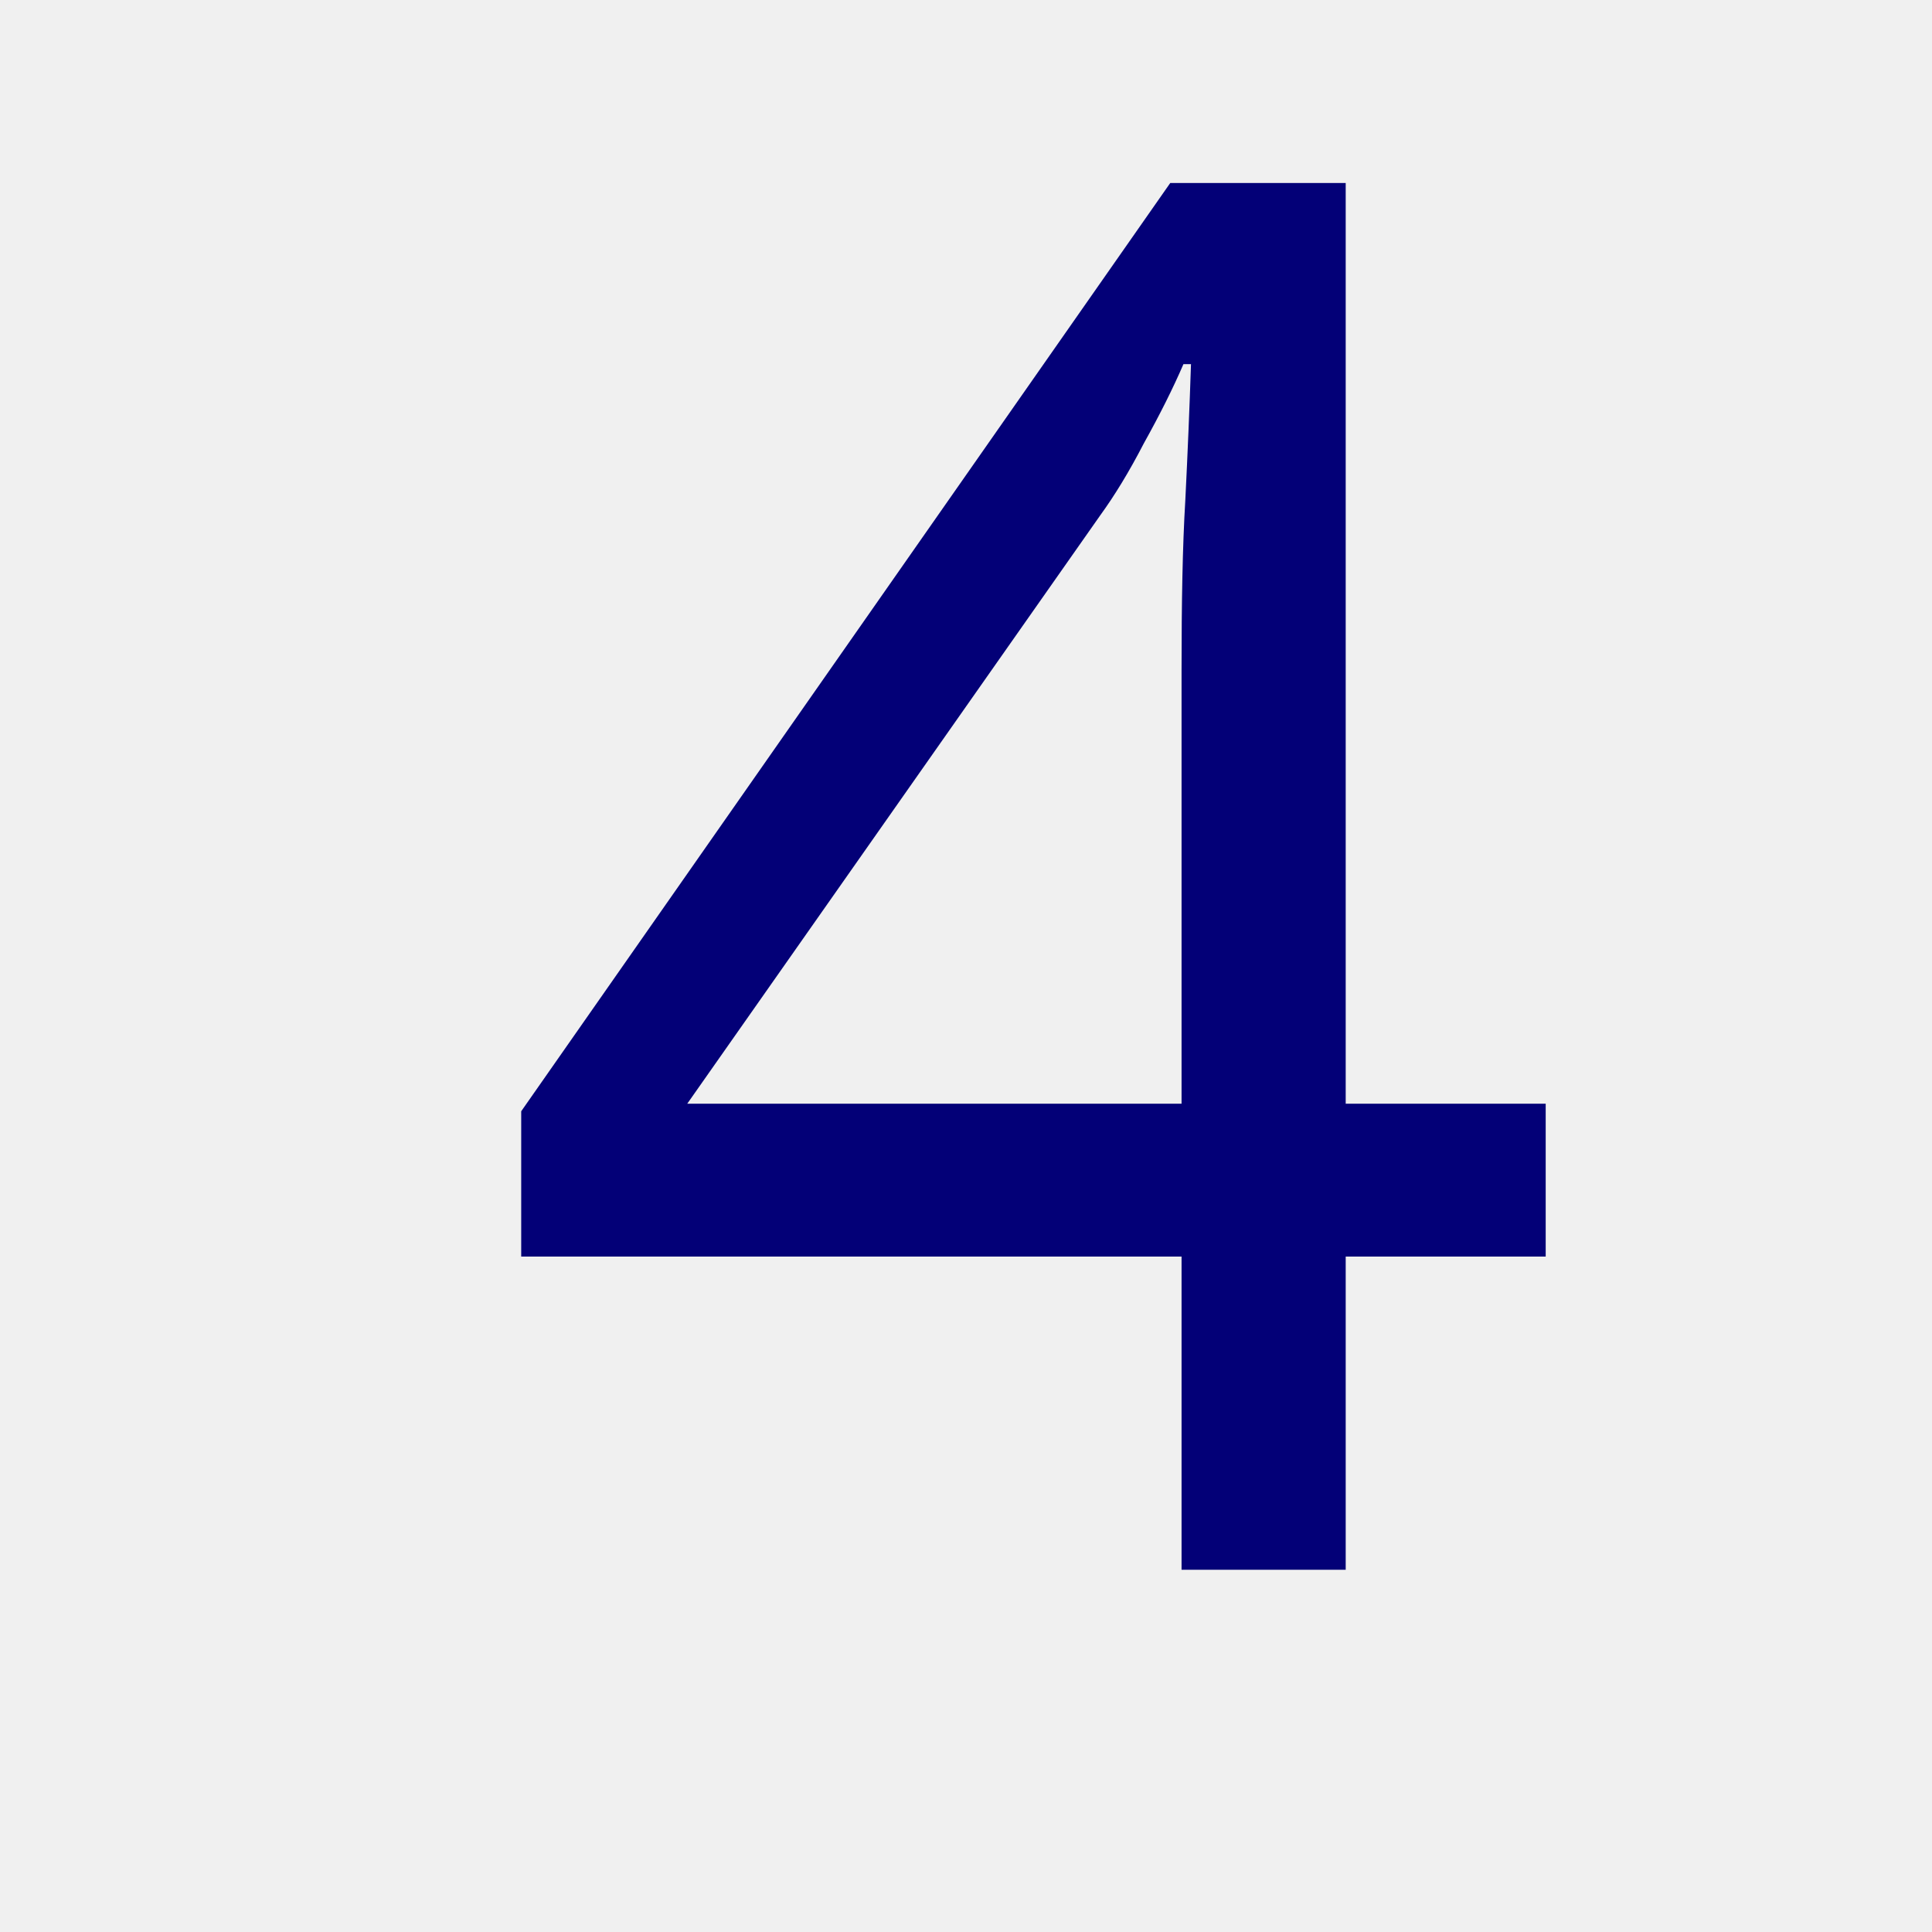
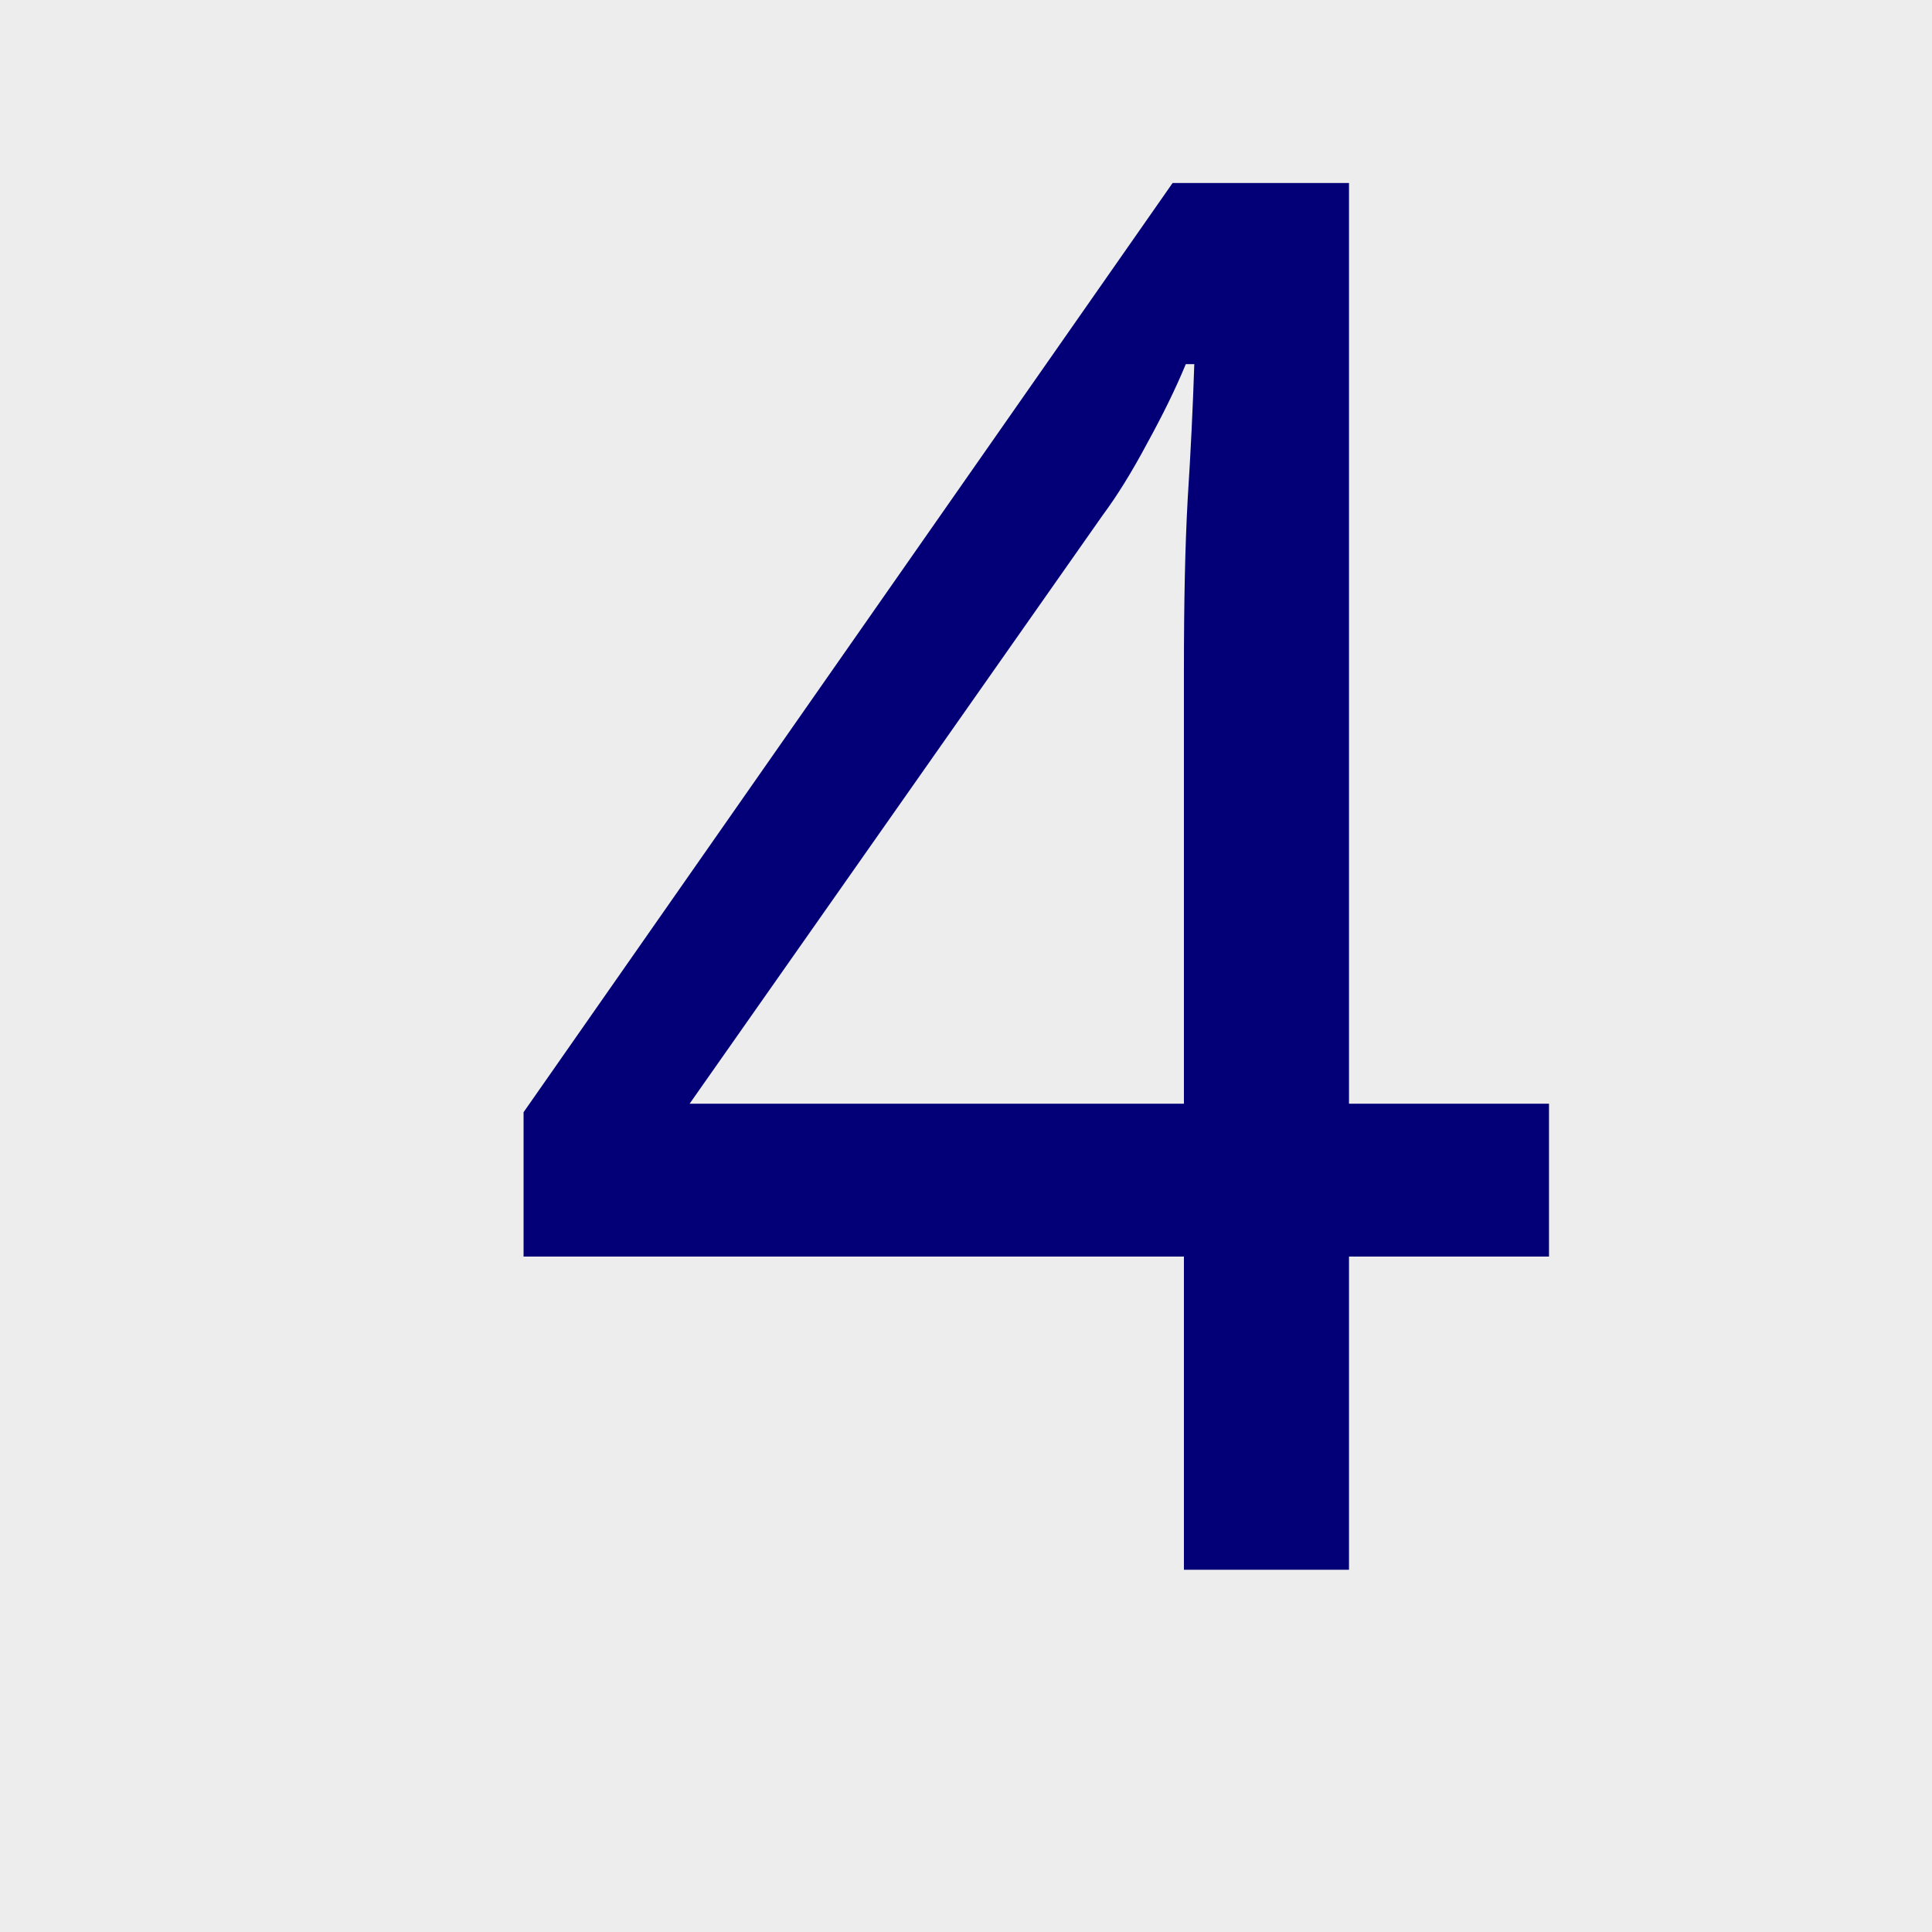
- <svg xmlns="http://www.w3.org/2000/svg" width="16" height="16">
-   <text style="cursor: move;" xml:space="preserve" text-anchor="start" font-family="Noto Sans JP" font-size="16" stroke-width="0" id="svg_2" y="13" x="3.973" stroke="#ffffff" fill="#030077">4</text>
+ <svg xmlns="http://www.w3.org/2000/svg" width="32" height="32">
+   <rect id="svg_1" height="619" width="885" y="-65" x="-169" stroke="#7f3f00" fill="#ededed" />
+   <text style="cursor: move;" xml:space="preserve" text-anchor="start" font-family="Noto Sans JP" font-size="32" id="svg_2" y="26" x="8" fill="#030077">4</text>
</svg>
